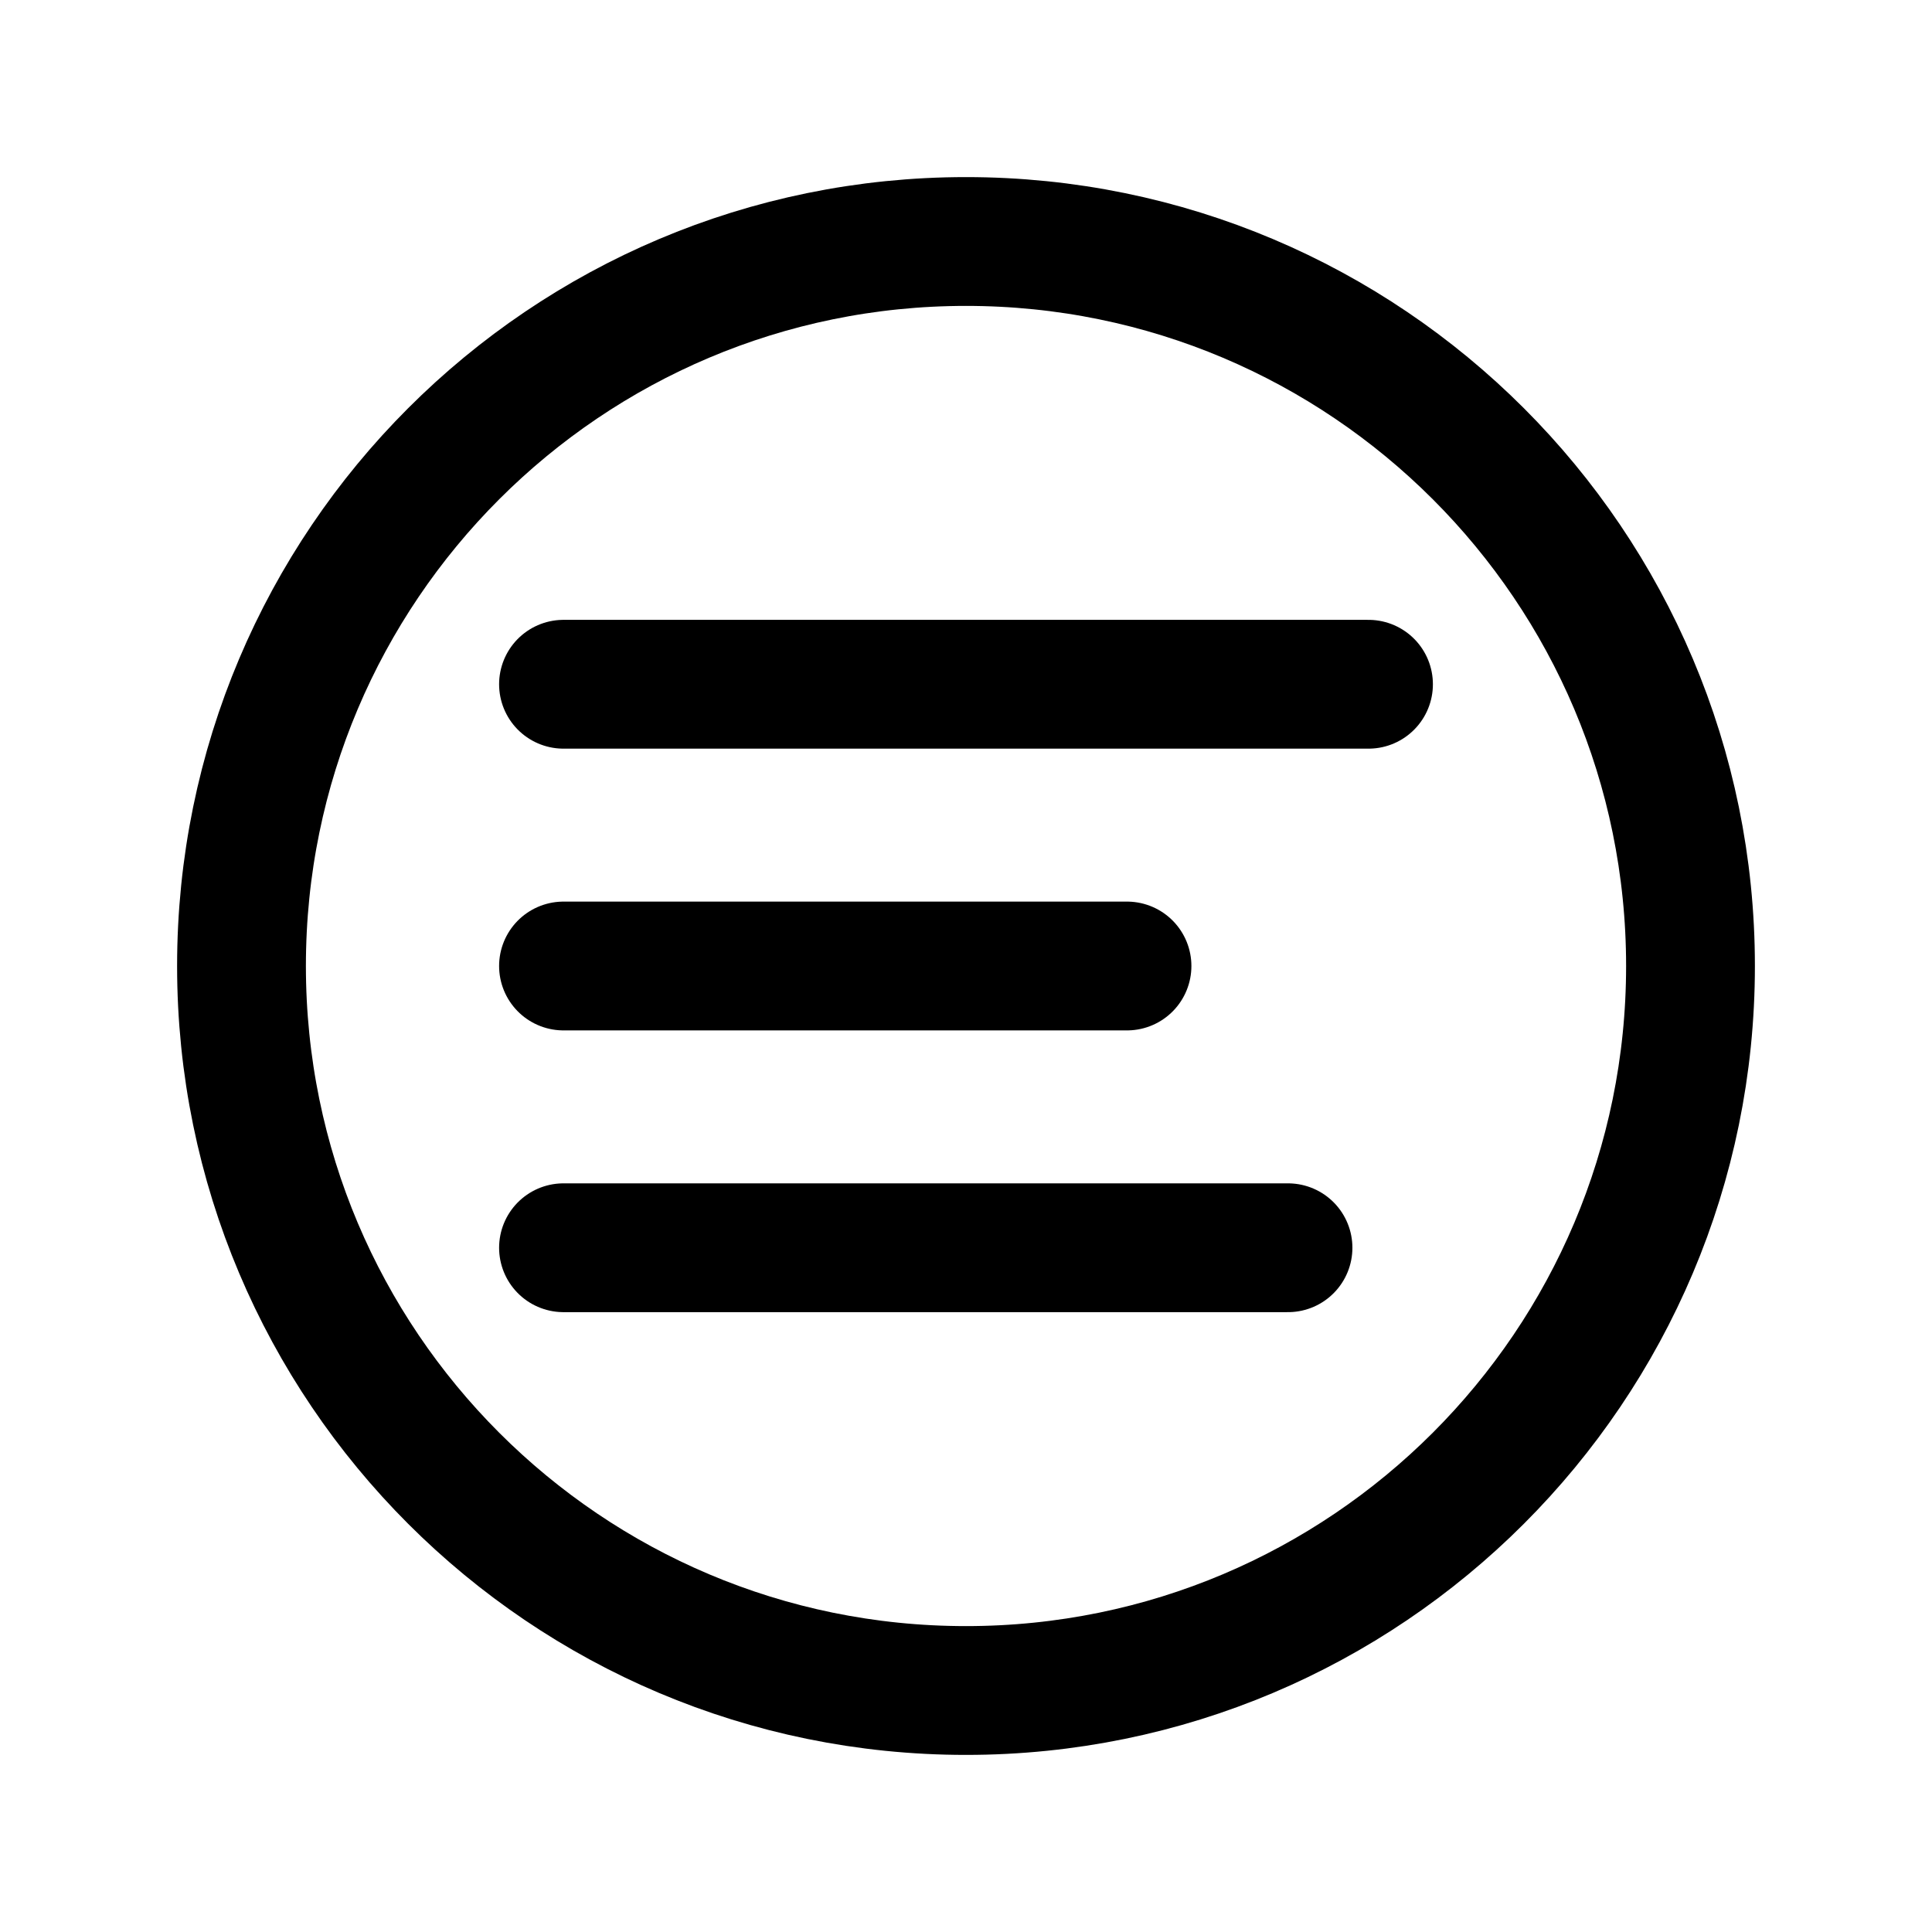
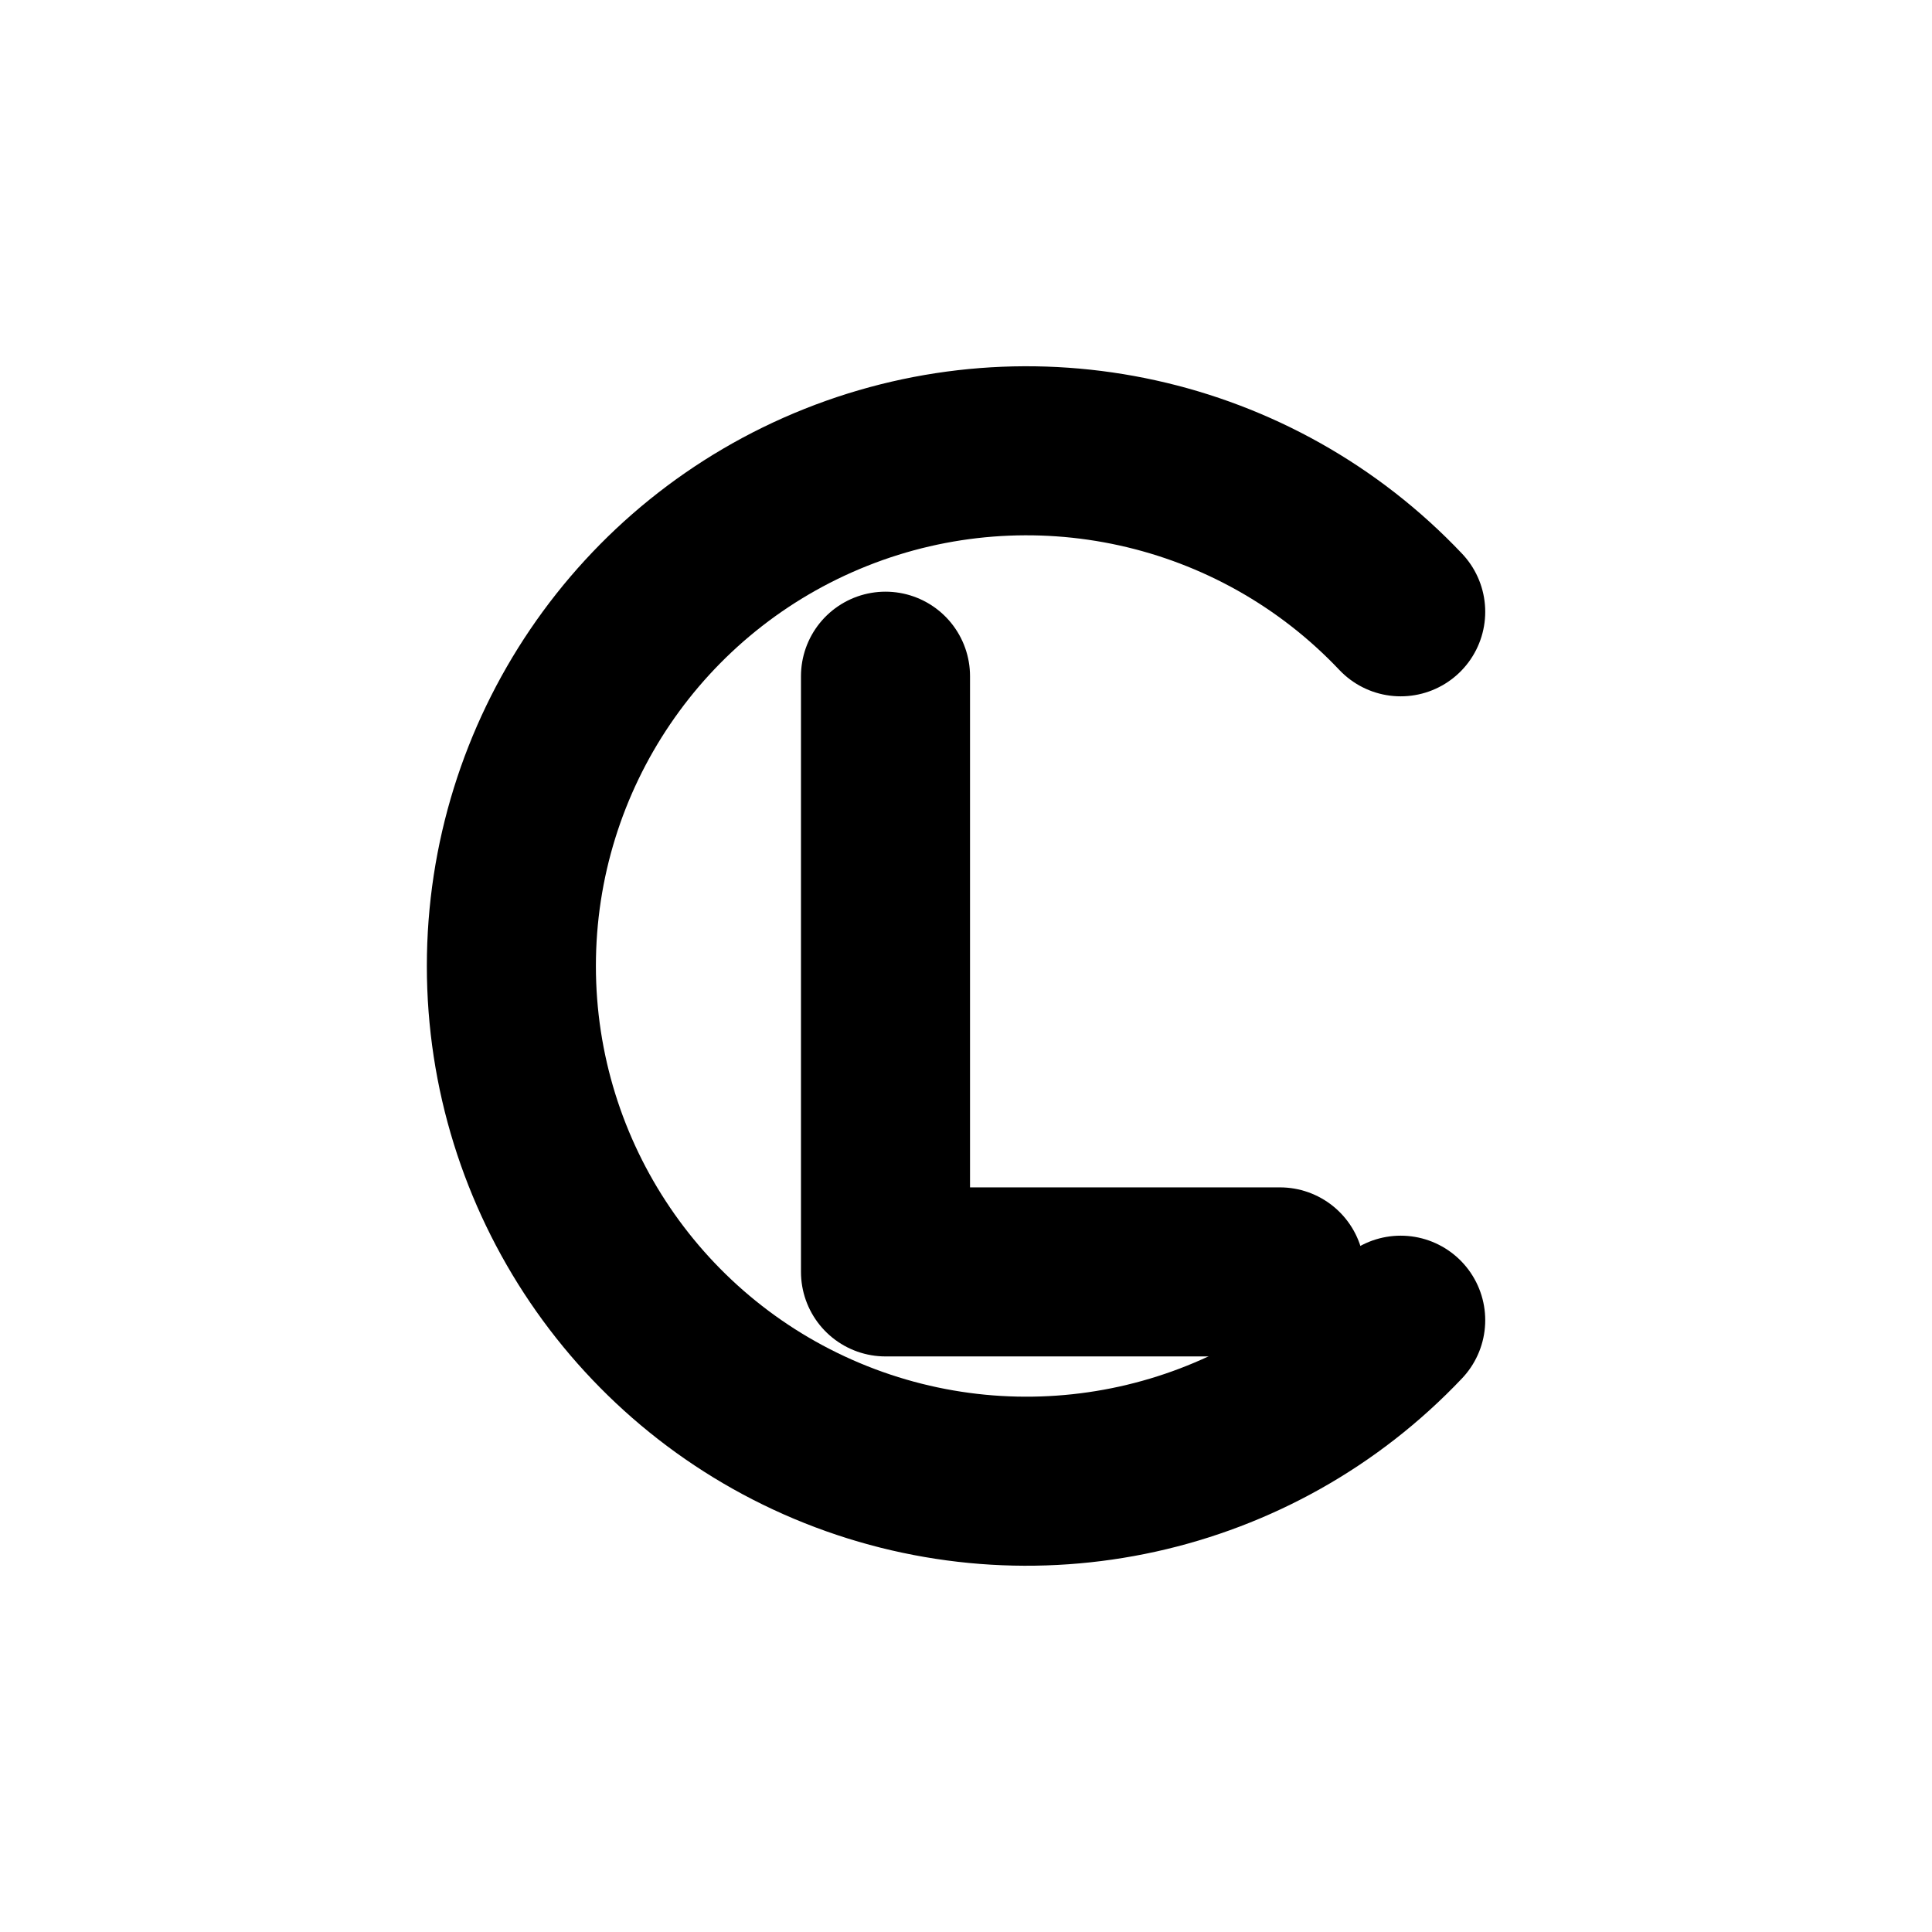
<svg xmlns="http://www.w3.org/2000/svg" width="24" height="24" viewBox="0 0 24 24" fill="none">
-   <circle cx="12" cy="12" r="9" stroke="currentColor" stroke-width="1.6" />
-   <path d="M7 8.5h10M7 12h7M7 15.5h9" stroke="currentColor" stroke-width="1.6" stroke-linecap="round" />
+   <path d="M17.4 7.6a6.4 6.4 0 1 0 0 8.8" stroke="currentColor" stroke-width="2.1" stroke-linecap="round" fill="none" />
+   <path d="M11 8.4v7.4h4.9" stroke="currentColor" stroke-width="2.1" stroke-linecap="round" stroke-linejoin="round" fill="none" />
</svg>
